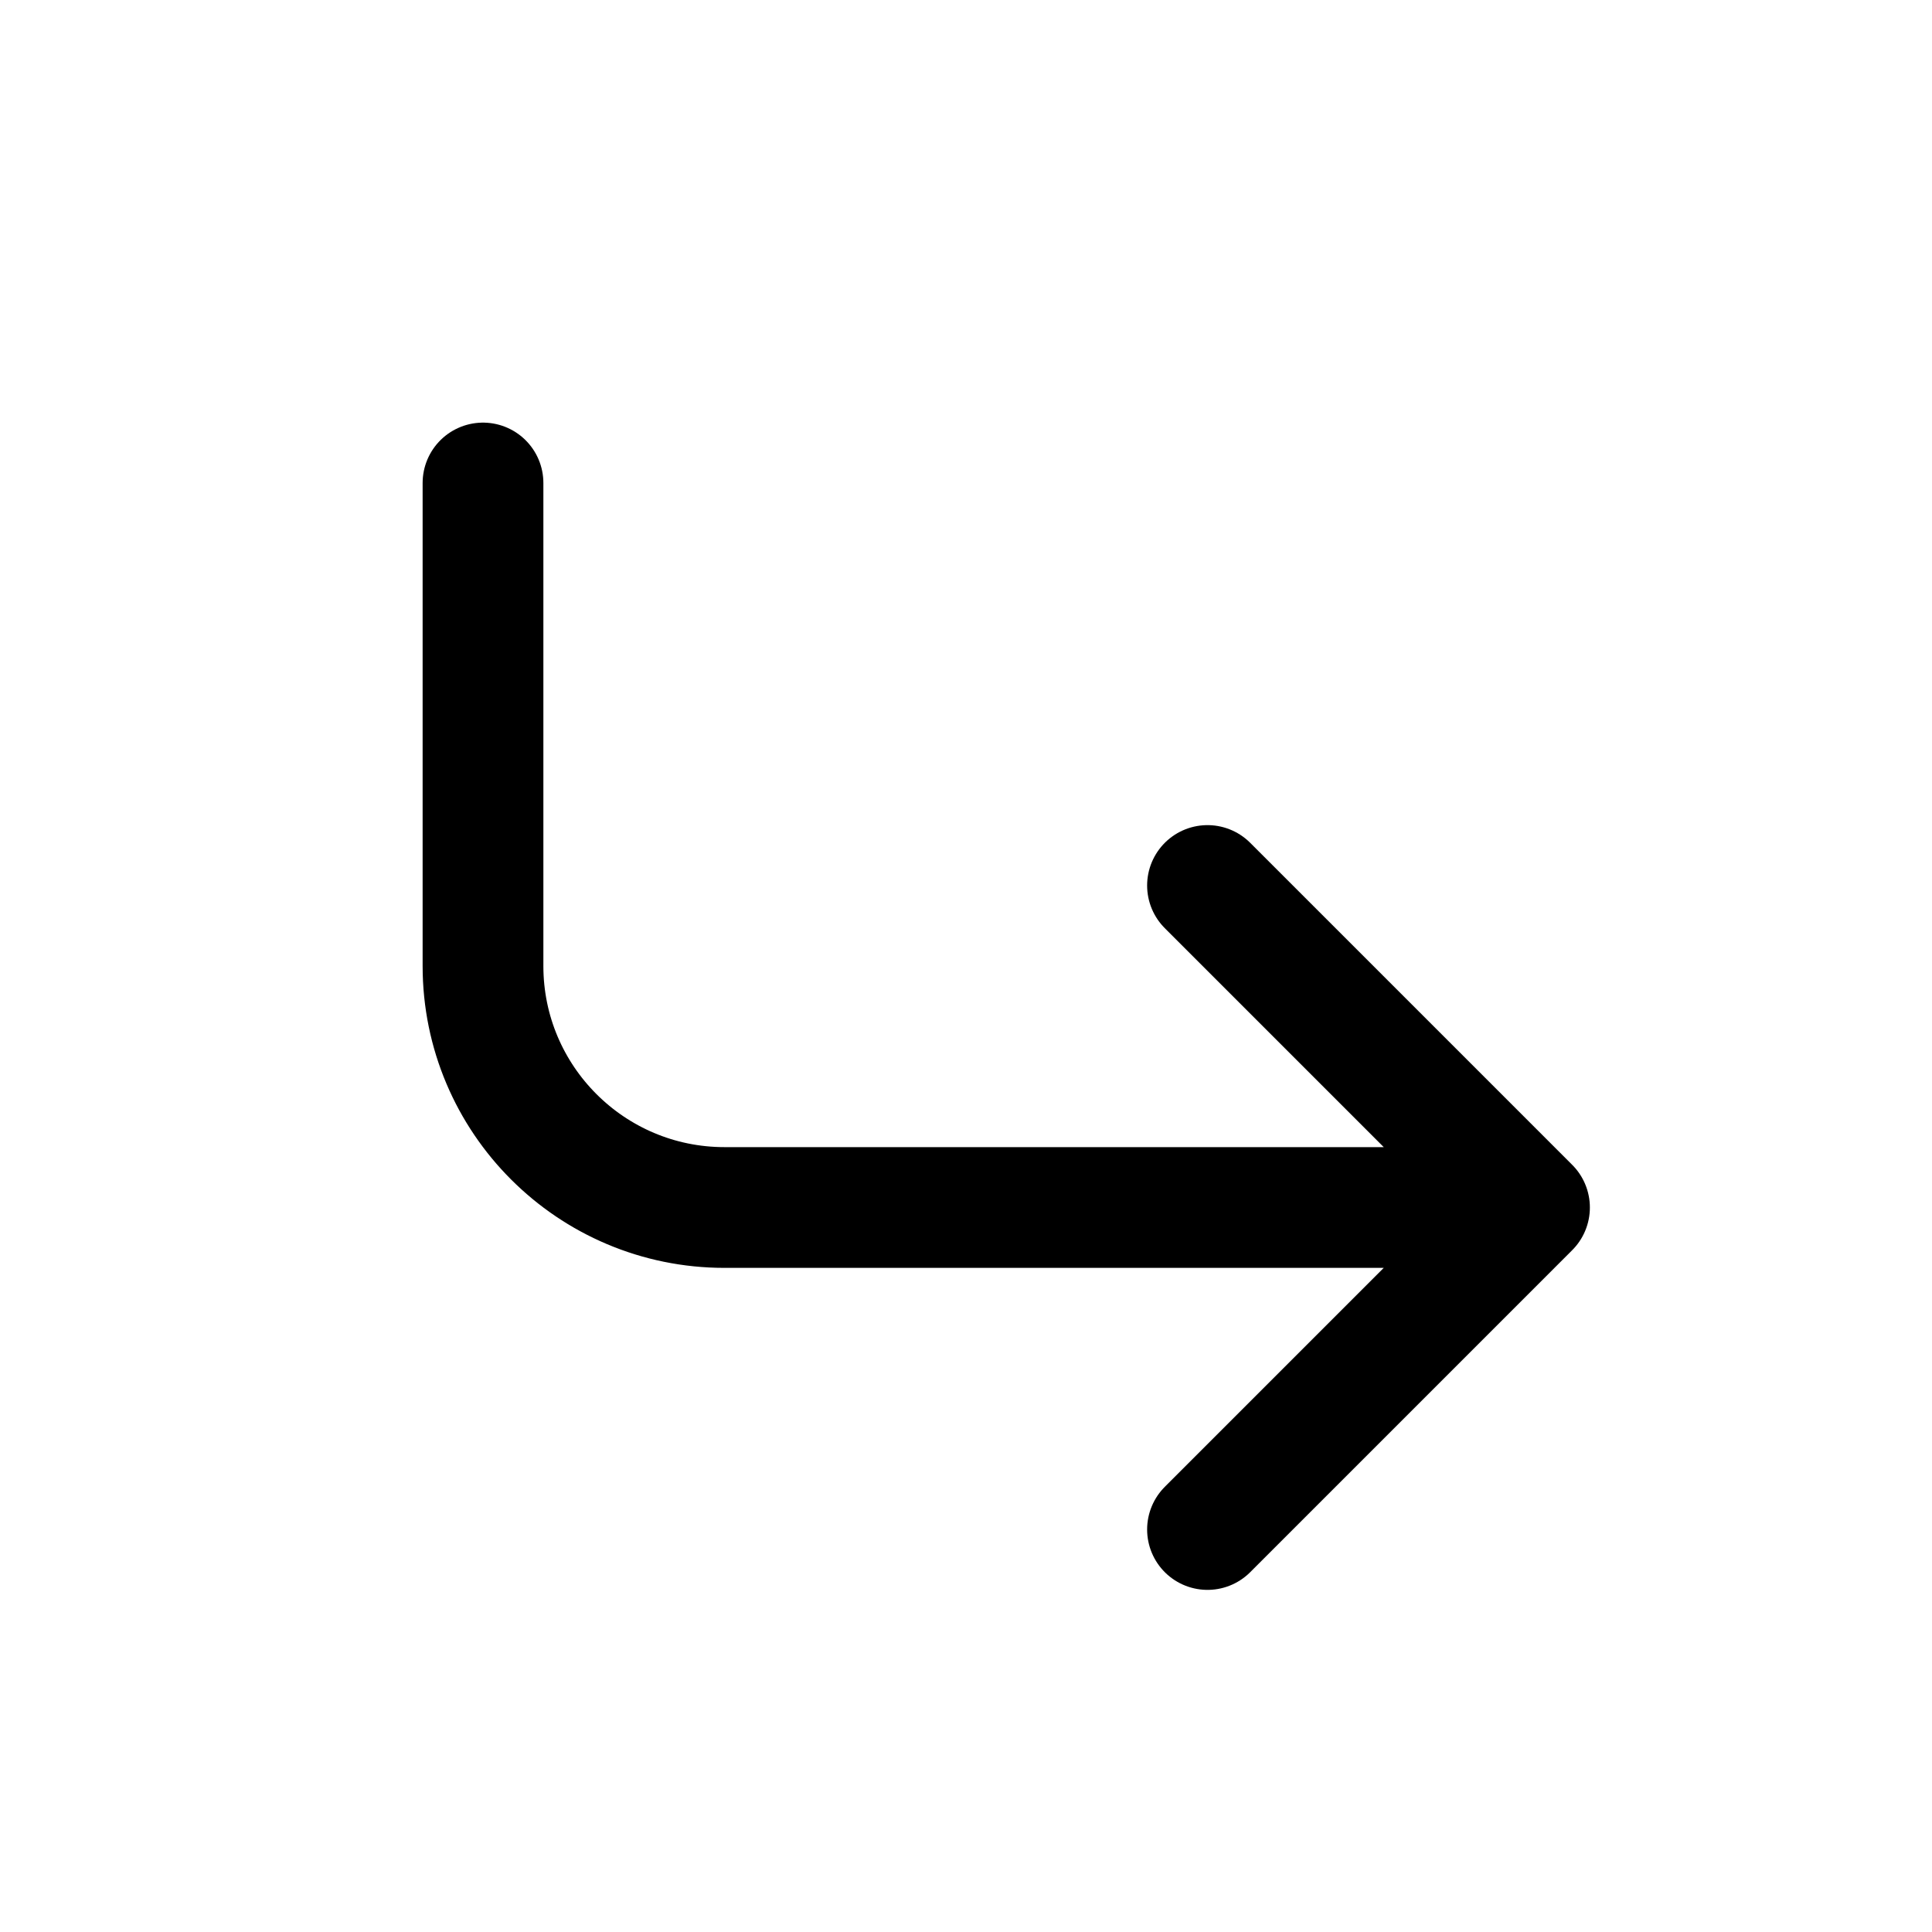
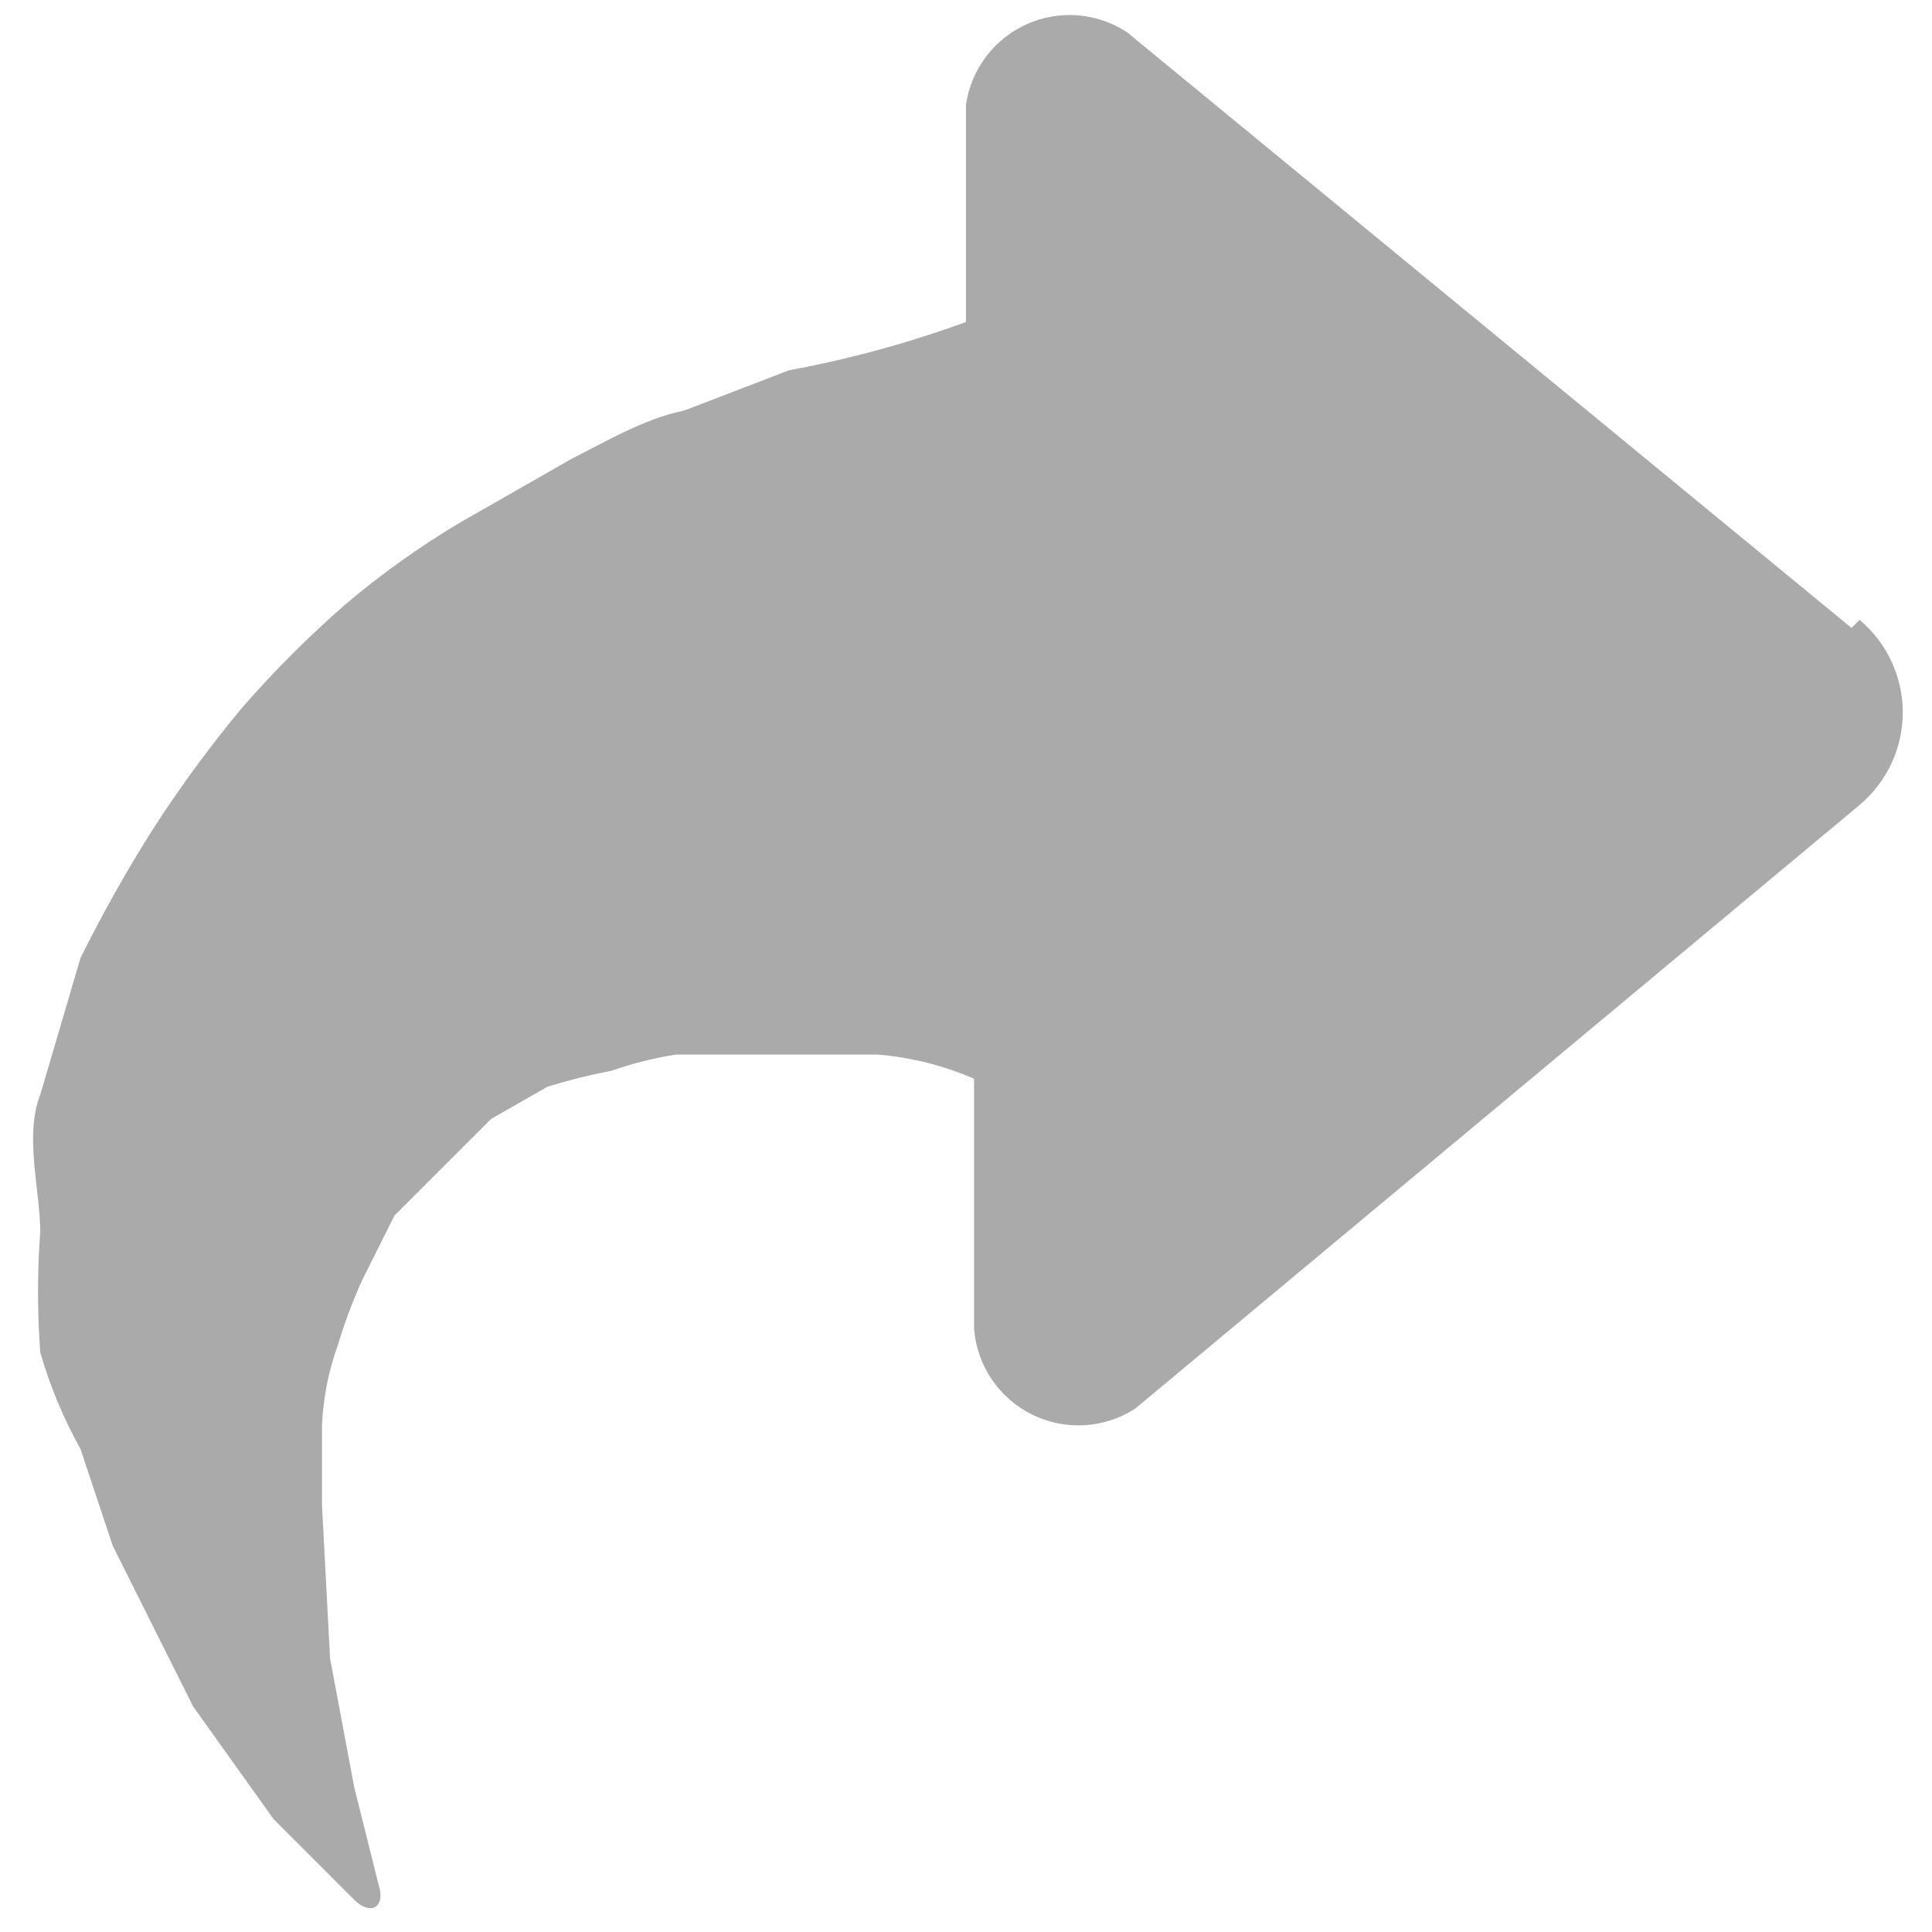
- <svg xmlns="http://www.w3.org/2000/svg" data-icon-name="icon-tabler-corner-down-right" width="24" height="24" viewBox="0 0 24 24" stroke-width="1.5" stroke="currentColor" fill="none" stroke-linecap="round" stroke-linejoin="round" role="img">
-   <path stroke="none" d="M0 0h24v24H0z" fill="none" />
-   <path d="M6 6v6a3 3 0 0 0 3 3h10l-4 -4m0 8l4 -4" />
+ <svg xmlns="http://www.w3.org/2000/svg" width="24" height="24" viewBox="0 0 24 24">
+   <path fill="#aaa" d="M23 7.8L14 .4a1.3 1.3 0 0 0-2 .9V4a13.6 13.6 0 0 1-2.2.6l-1.3.5c-.5.1-1 .4-1.4.6l-.7.4-.7.4a10.6 10.6 0 0 0-1.4 1A13.2 13.2 0 0 0 3 8.8a15.3 15.3 0 0 0-1.1 1.5 17.6 17.6 0 0 0-.9 1.6l-.5 1.7c-.2.5 0 1.2 0 1.7a10.2 10.2 0 0 0 0 1.5A5.7 5.7 0 0 0 1 18l.4 1.2 1 2 1 1.4 1 1c.2.2.4.1.3-.2l-.3-1.2-.3-1.6-.1-1.9v-1a3.4 3.4 0 0 1 .2-1 6.4 6.4 0 0 1 .3-.8l.4-.8.6-.6.6-.6.7-.4a7.5 7.5 0 0 1 .8-.2 4.5 4.5 0 0 1 .8-.2h2.5a3.8 3.8 0 0 1 1.2.3v3.1a1.3 1.3 0 0 0 2 1l9-7.5a1.5 1.5 0 0 0 0-2.3z" />
</svg>
